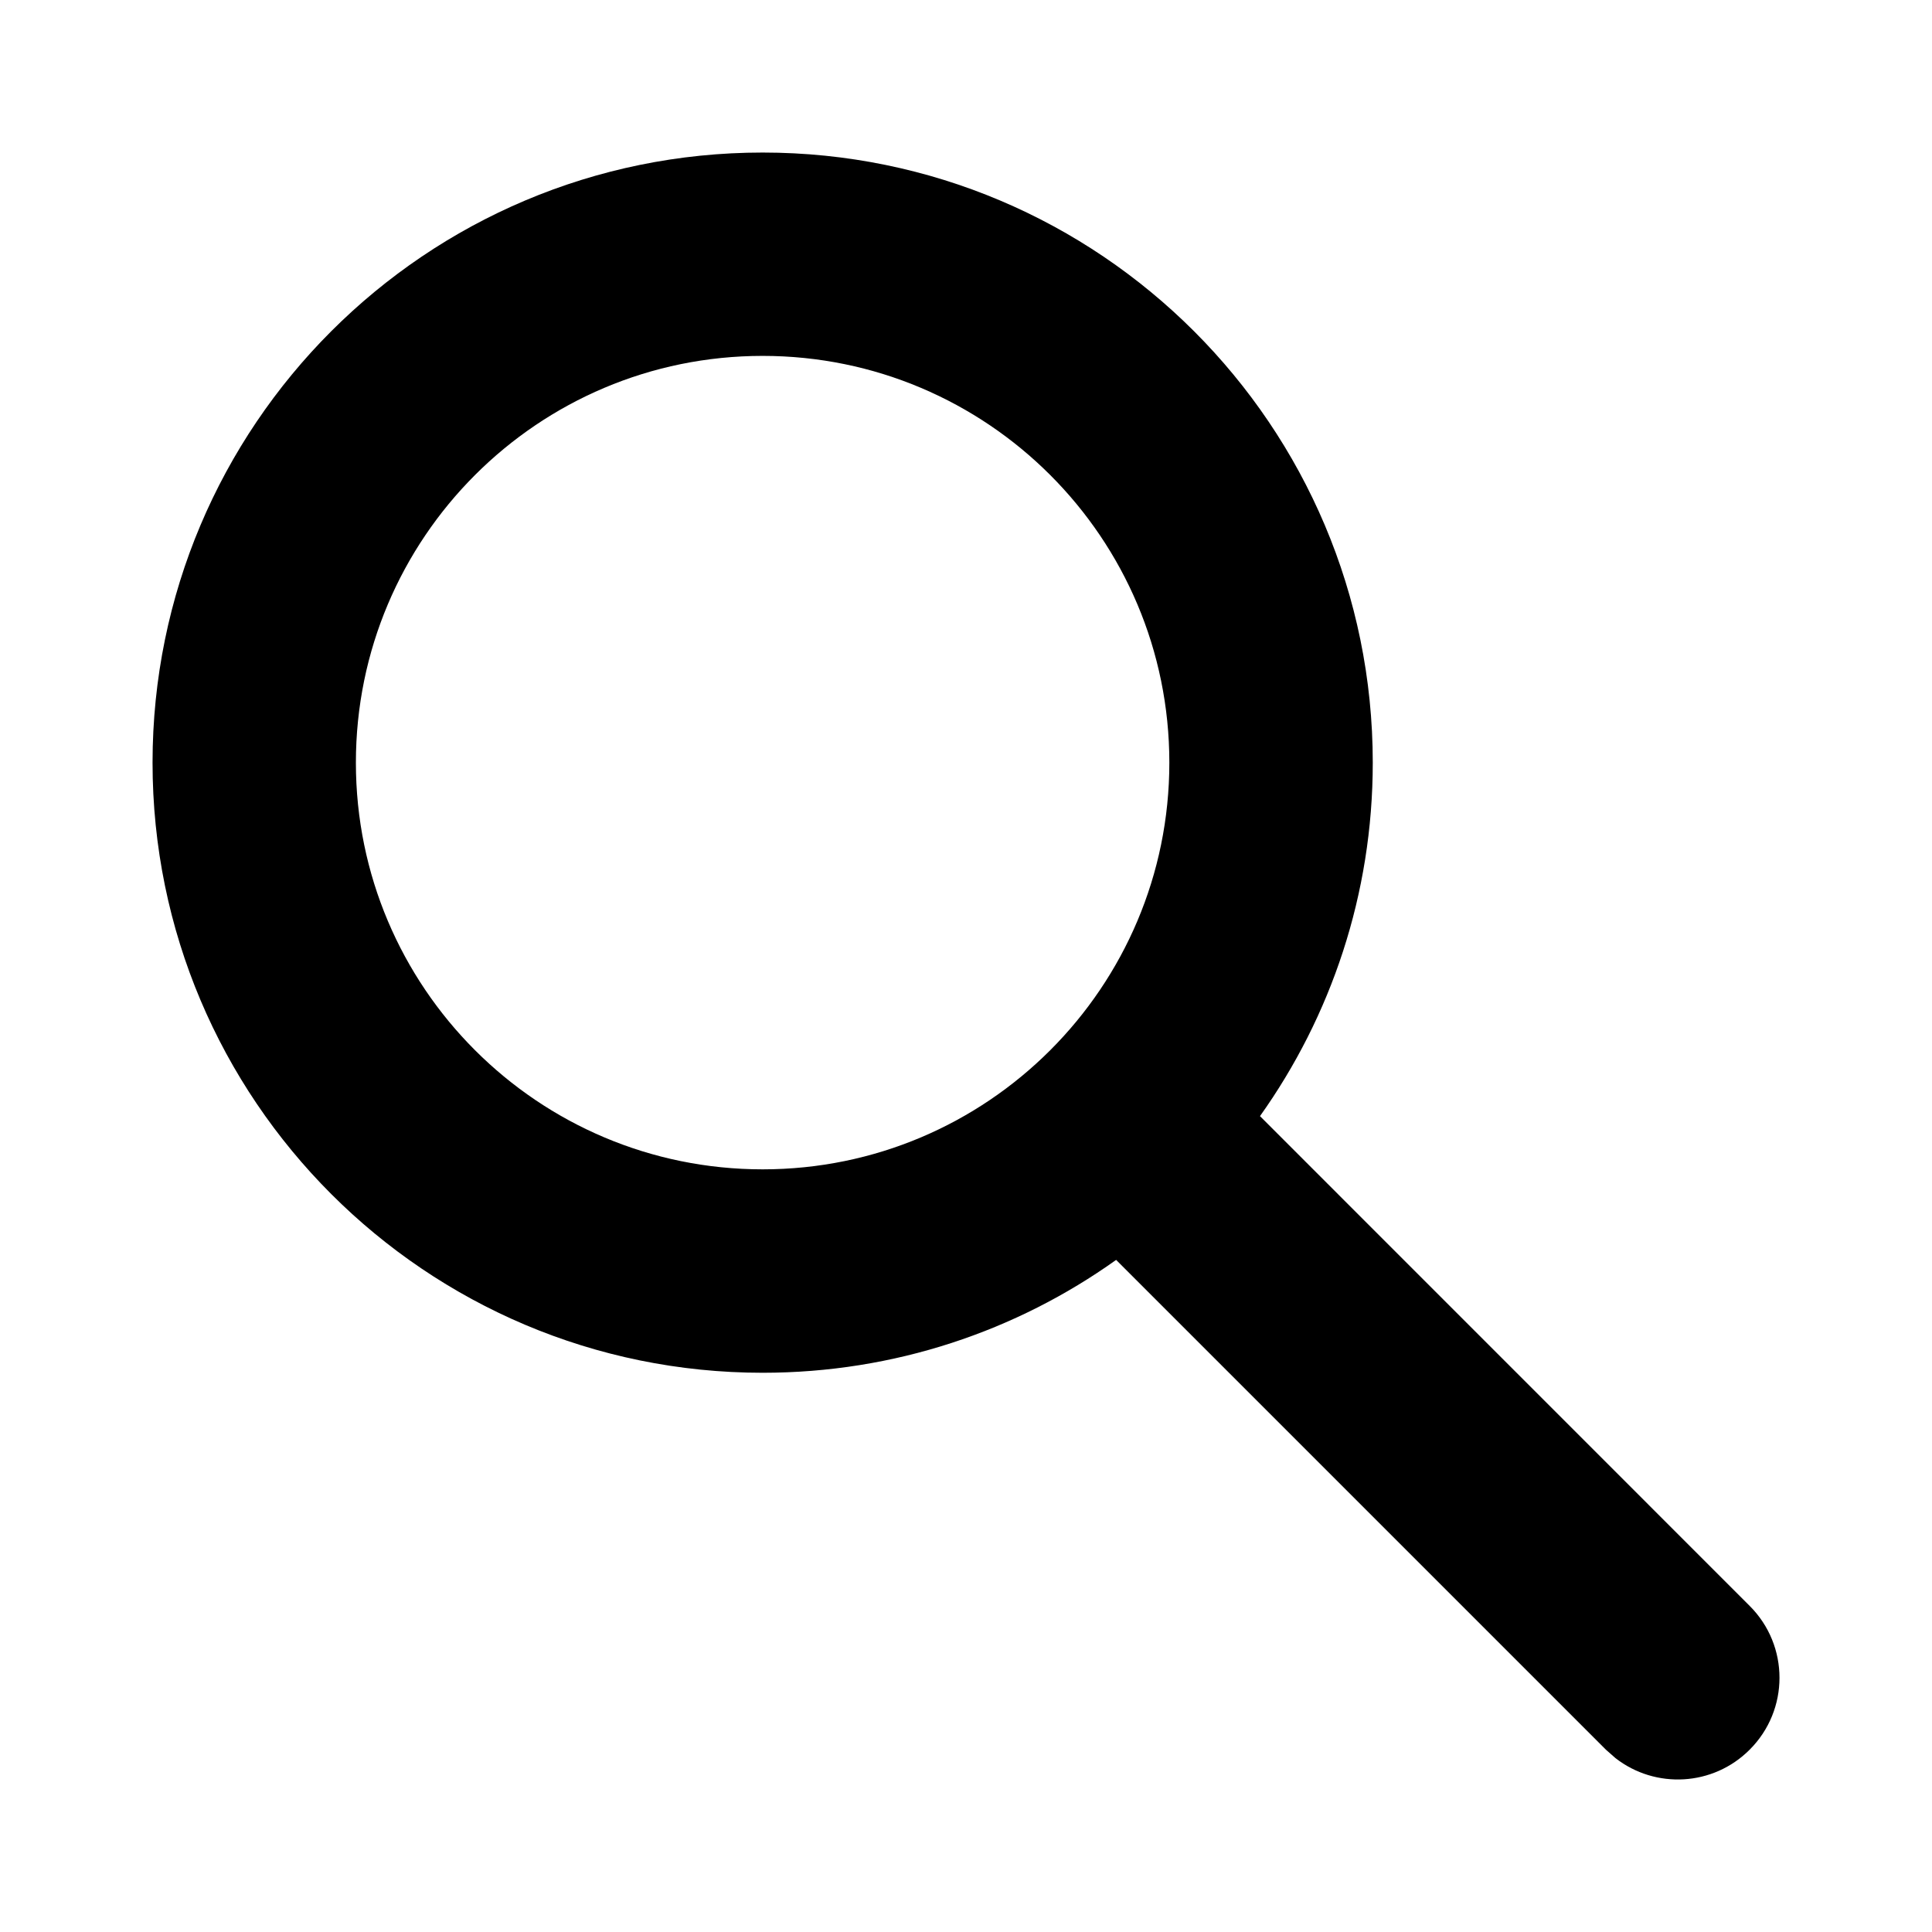
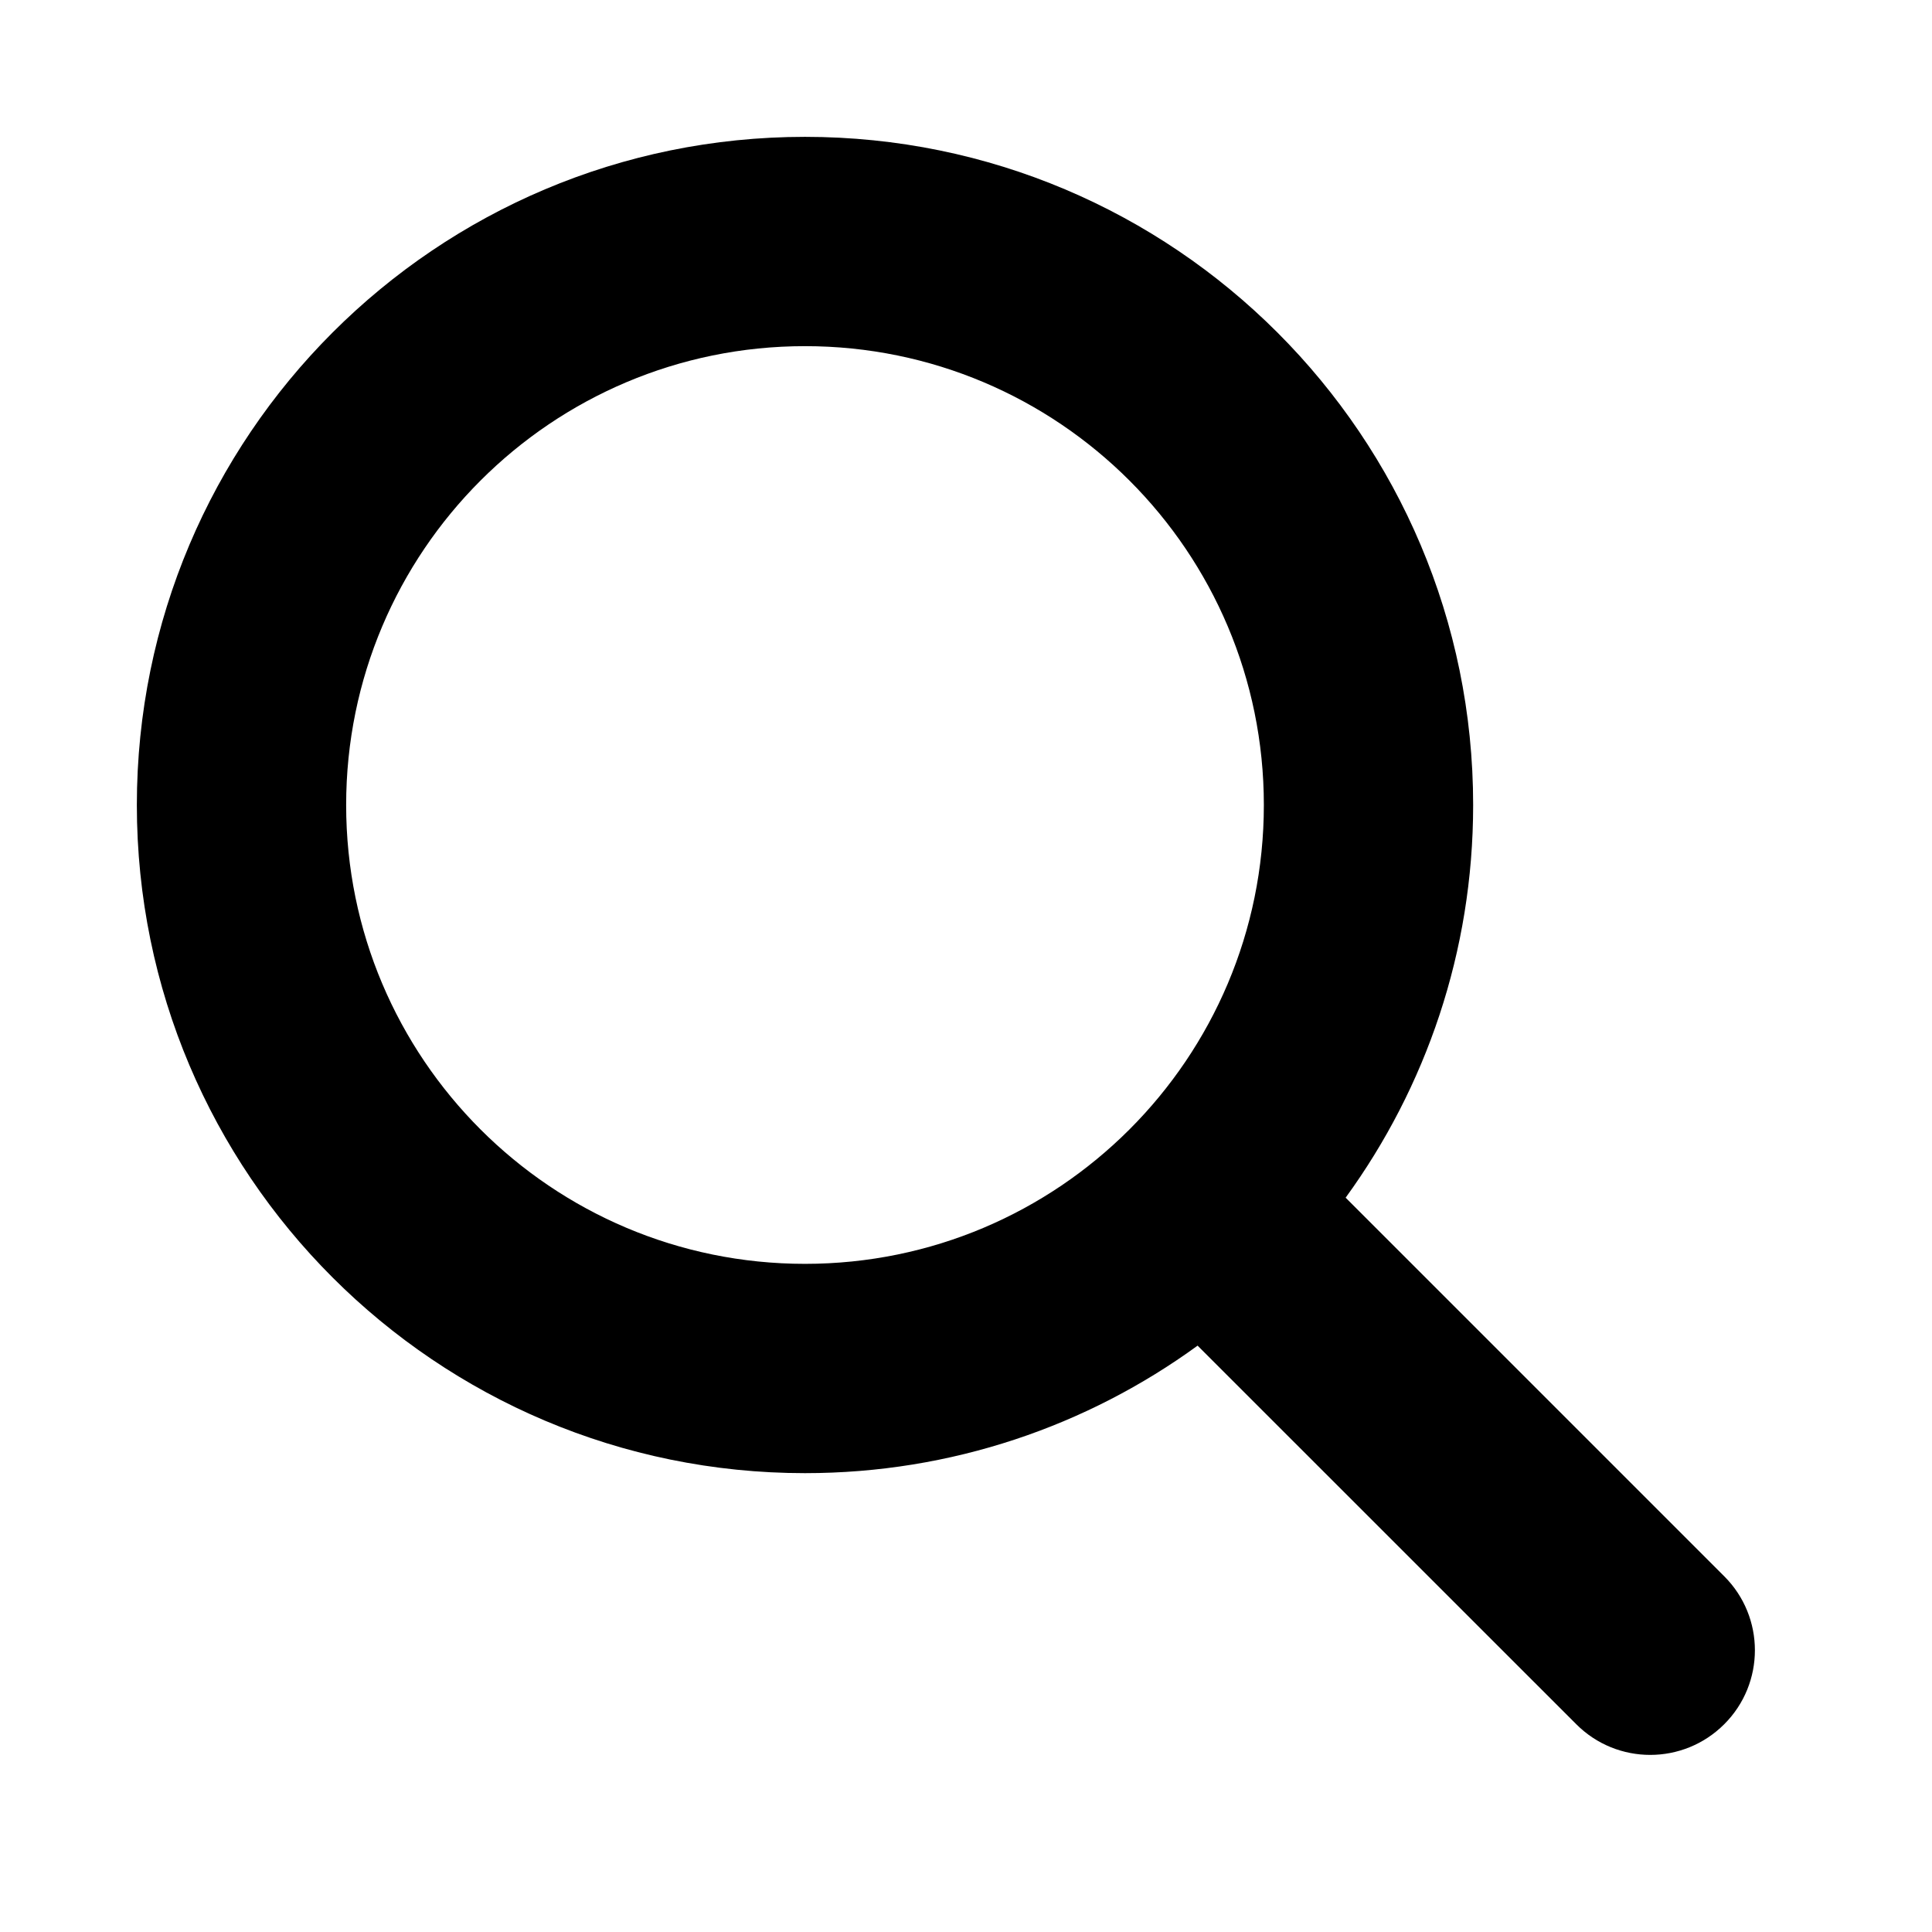
<svg xmlns="http://www.w3.org/2000/svg" viewBox="0 0 24 24">
-   <path fill-rule="evenodd" clip-rule="evenodd" d="M9.474 1.895C13.659 1.895 17.053 5.288 17.053 9.474C17.053 11.11 16.534 12.626 15.652 13.865L21.735 19.949C22.229 20.442 22.229 21.242 21.735 21.735C21.28 22.191 20.564 22.226 20.068 21.84L19.949 21.735L13.865 15.651C12.627 16.534 11.111 17.053 9.474 17.053C5.288 17.053 1.895 13.659 1.895 9.474C1.895 5.288 5.288 1.895 9.474 1.895ZM9.474 4.421C6.683 4.421 4.421 6.683 4.421 9.474C4.421 12.264 6.683 14.526 9.474 14.526C12.264 14.526 14.526 12.264 14.526 9.474C14.526 6.683 12.264 4.421 9.474 4.421Z" />
+   <path fill-rule="evenodd" clip-rule="evenodd" d="M10 1.7C5.416 1.7 1.7 5.416 1.7 10C1.7 14.584 5.416 18.3 10 18.3C11.823 18.3 13.508 17.712 14.877 16.716L19.581 21.419C20.088 21.927 20.911 21.927 21.419 21.419C21.927 20.912 21.927 20.088 21.419 19.581L16.716 14.878C17.712 13.508 18.3 11.823 18.3 10C18.3 5.416 14.584 1.7 10 1.7ZM4.3 10C4.3 6.852 6.852 4.3 10 4.3C13.148 4.3 15.7 6.852 15.7 10C15.7 13.148 13.148 15.7 10 15.7C6.852 15.7 4.3 13.148 4.3 10Z" />
</svg>
